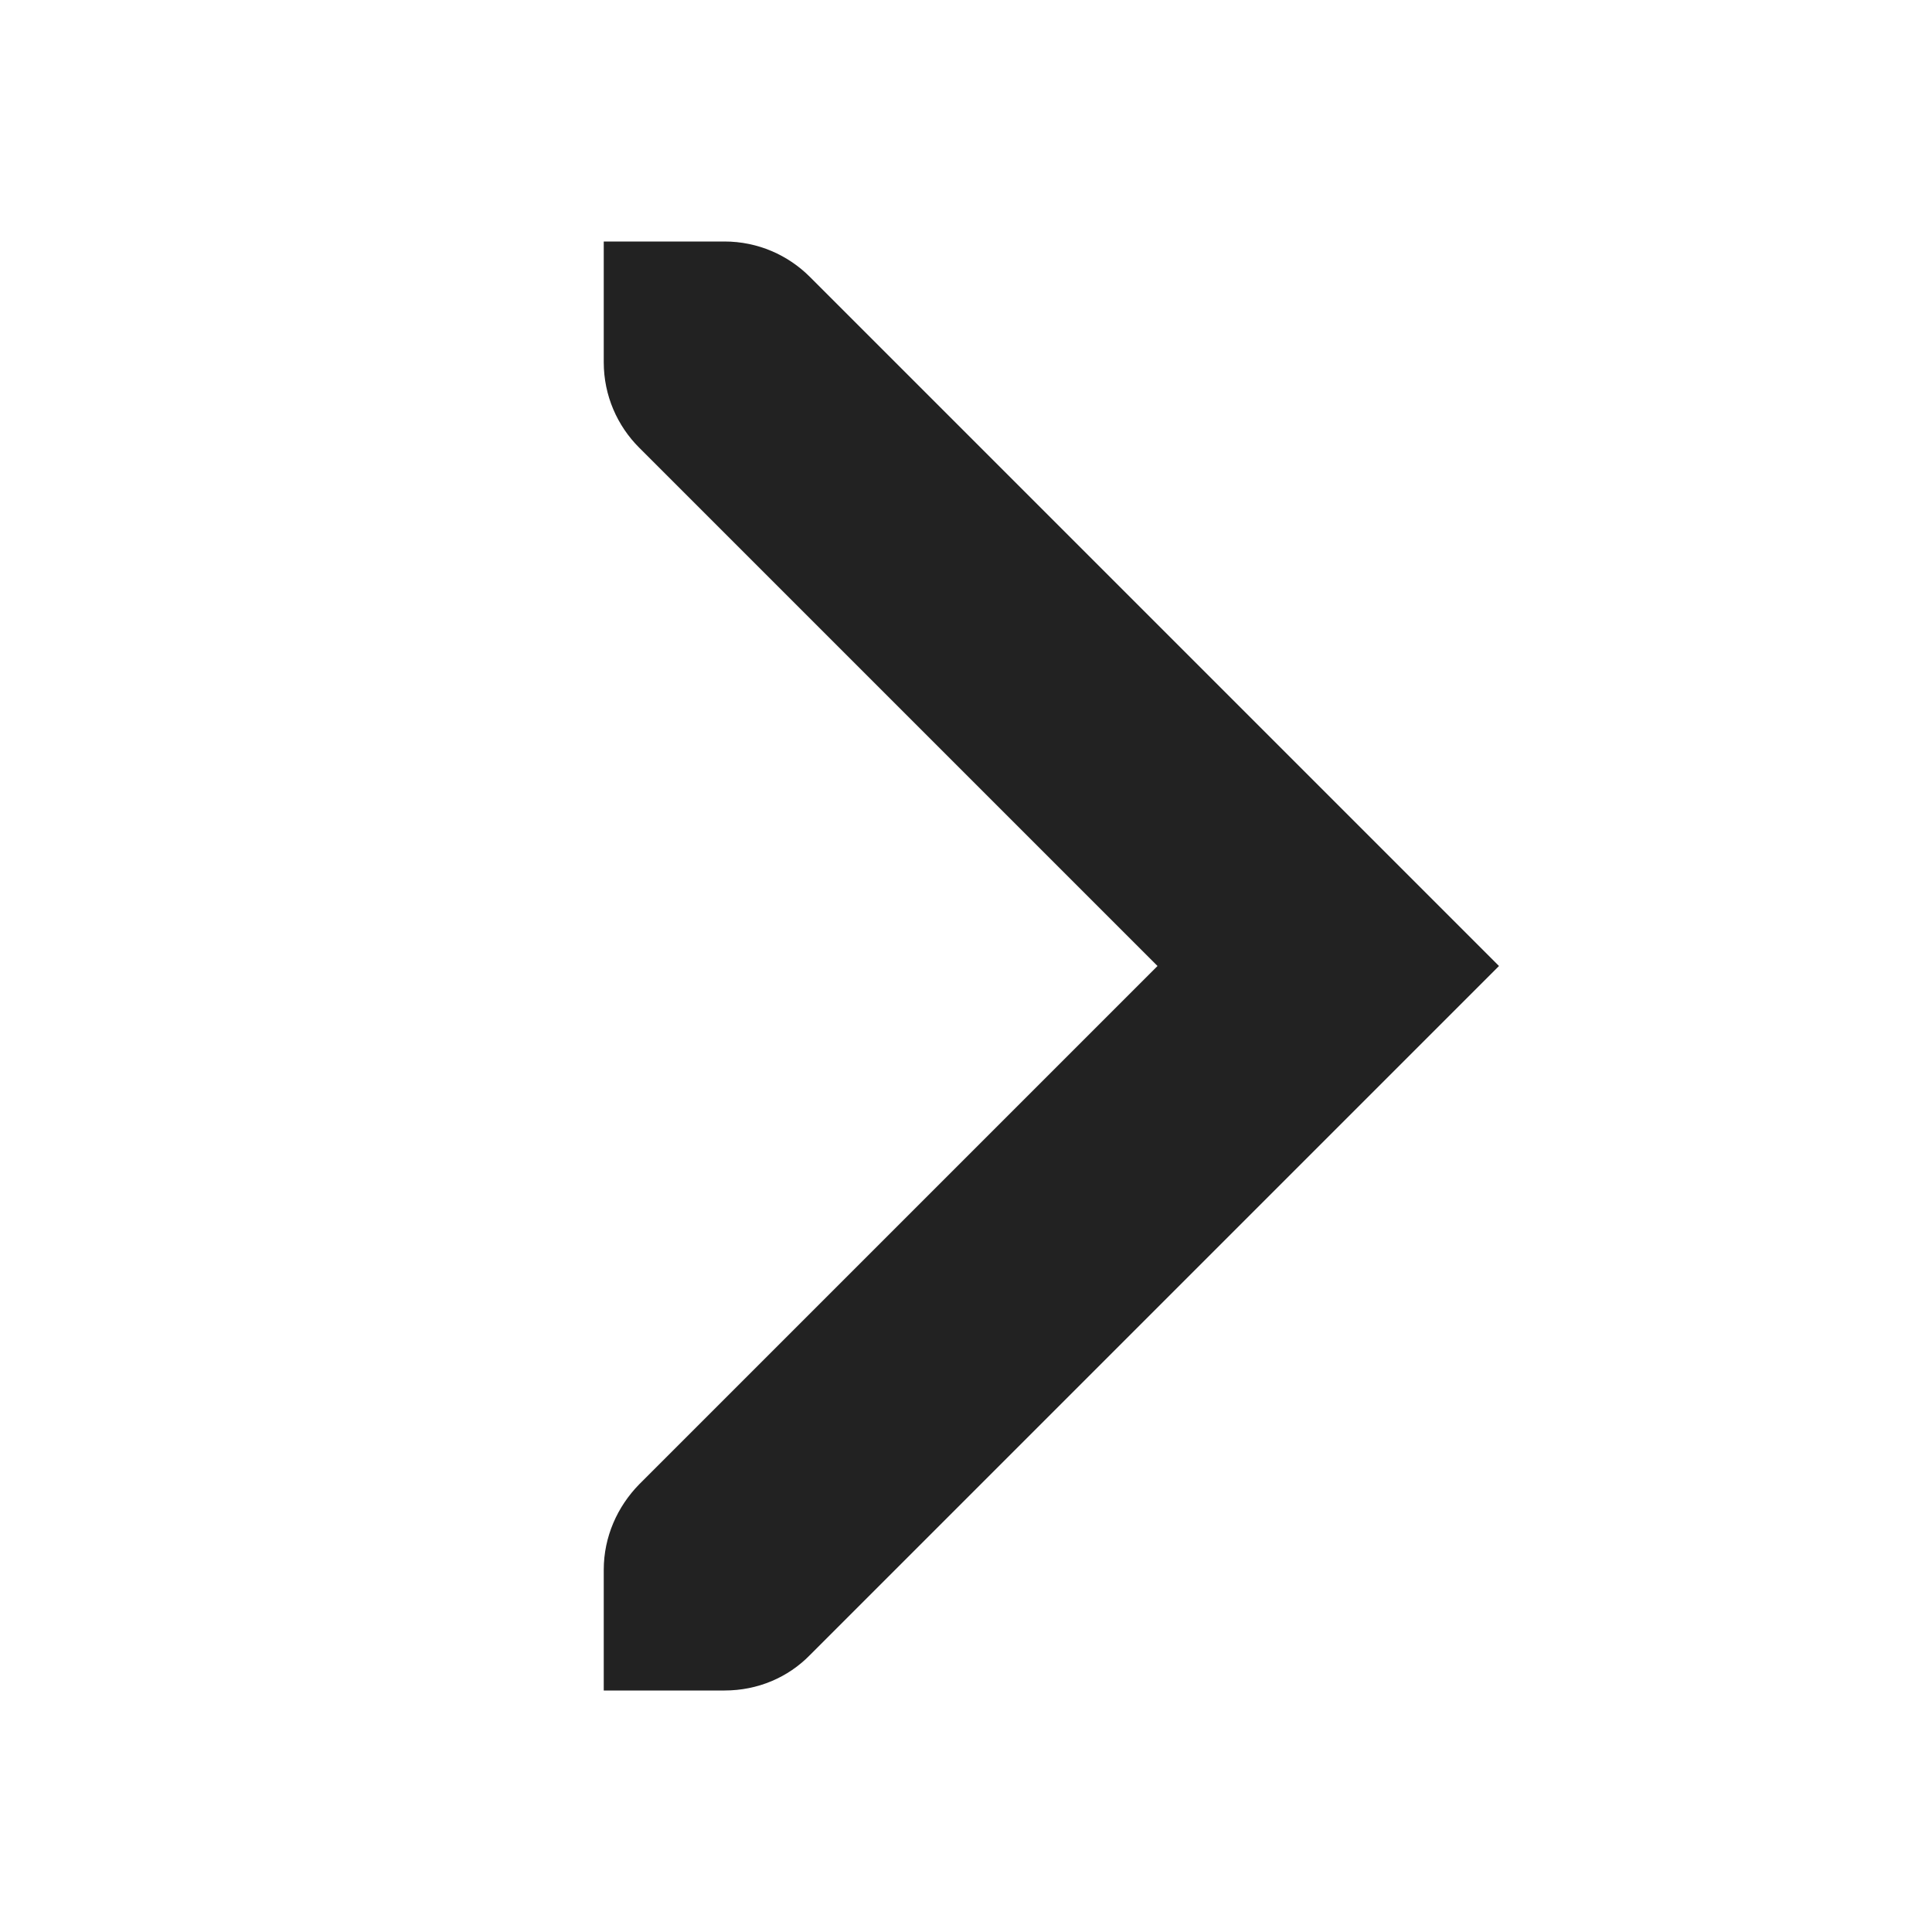
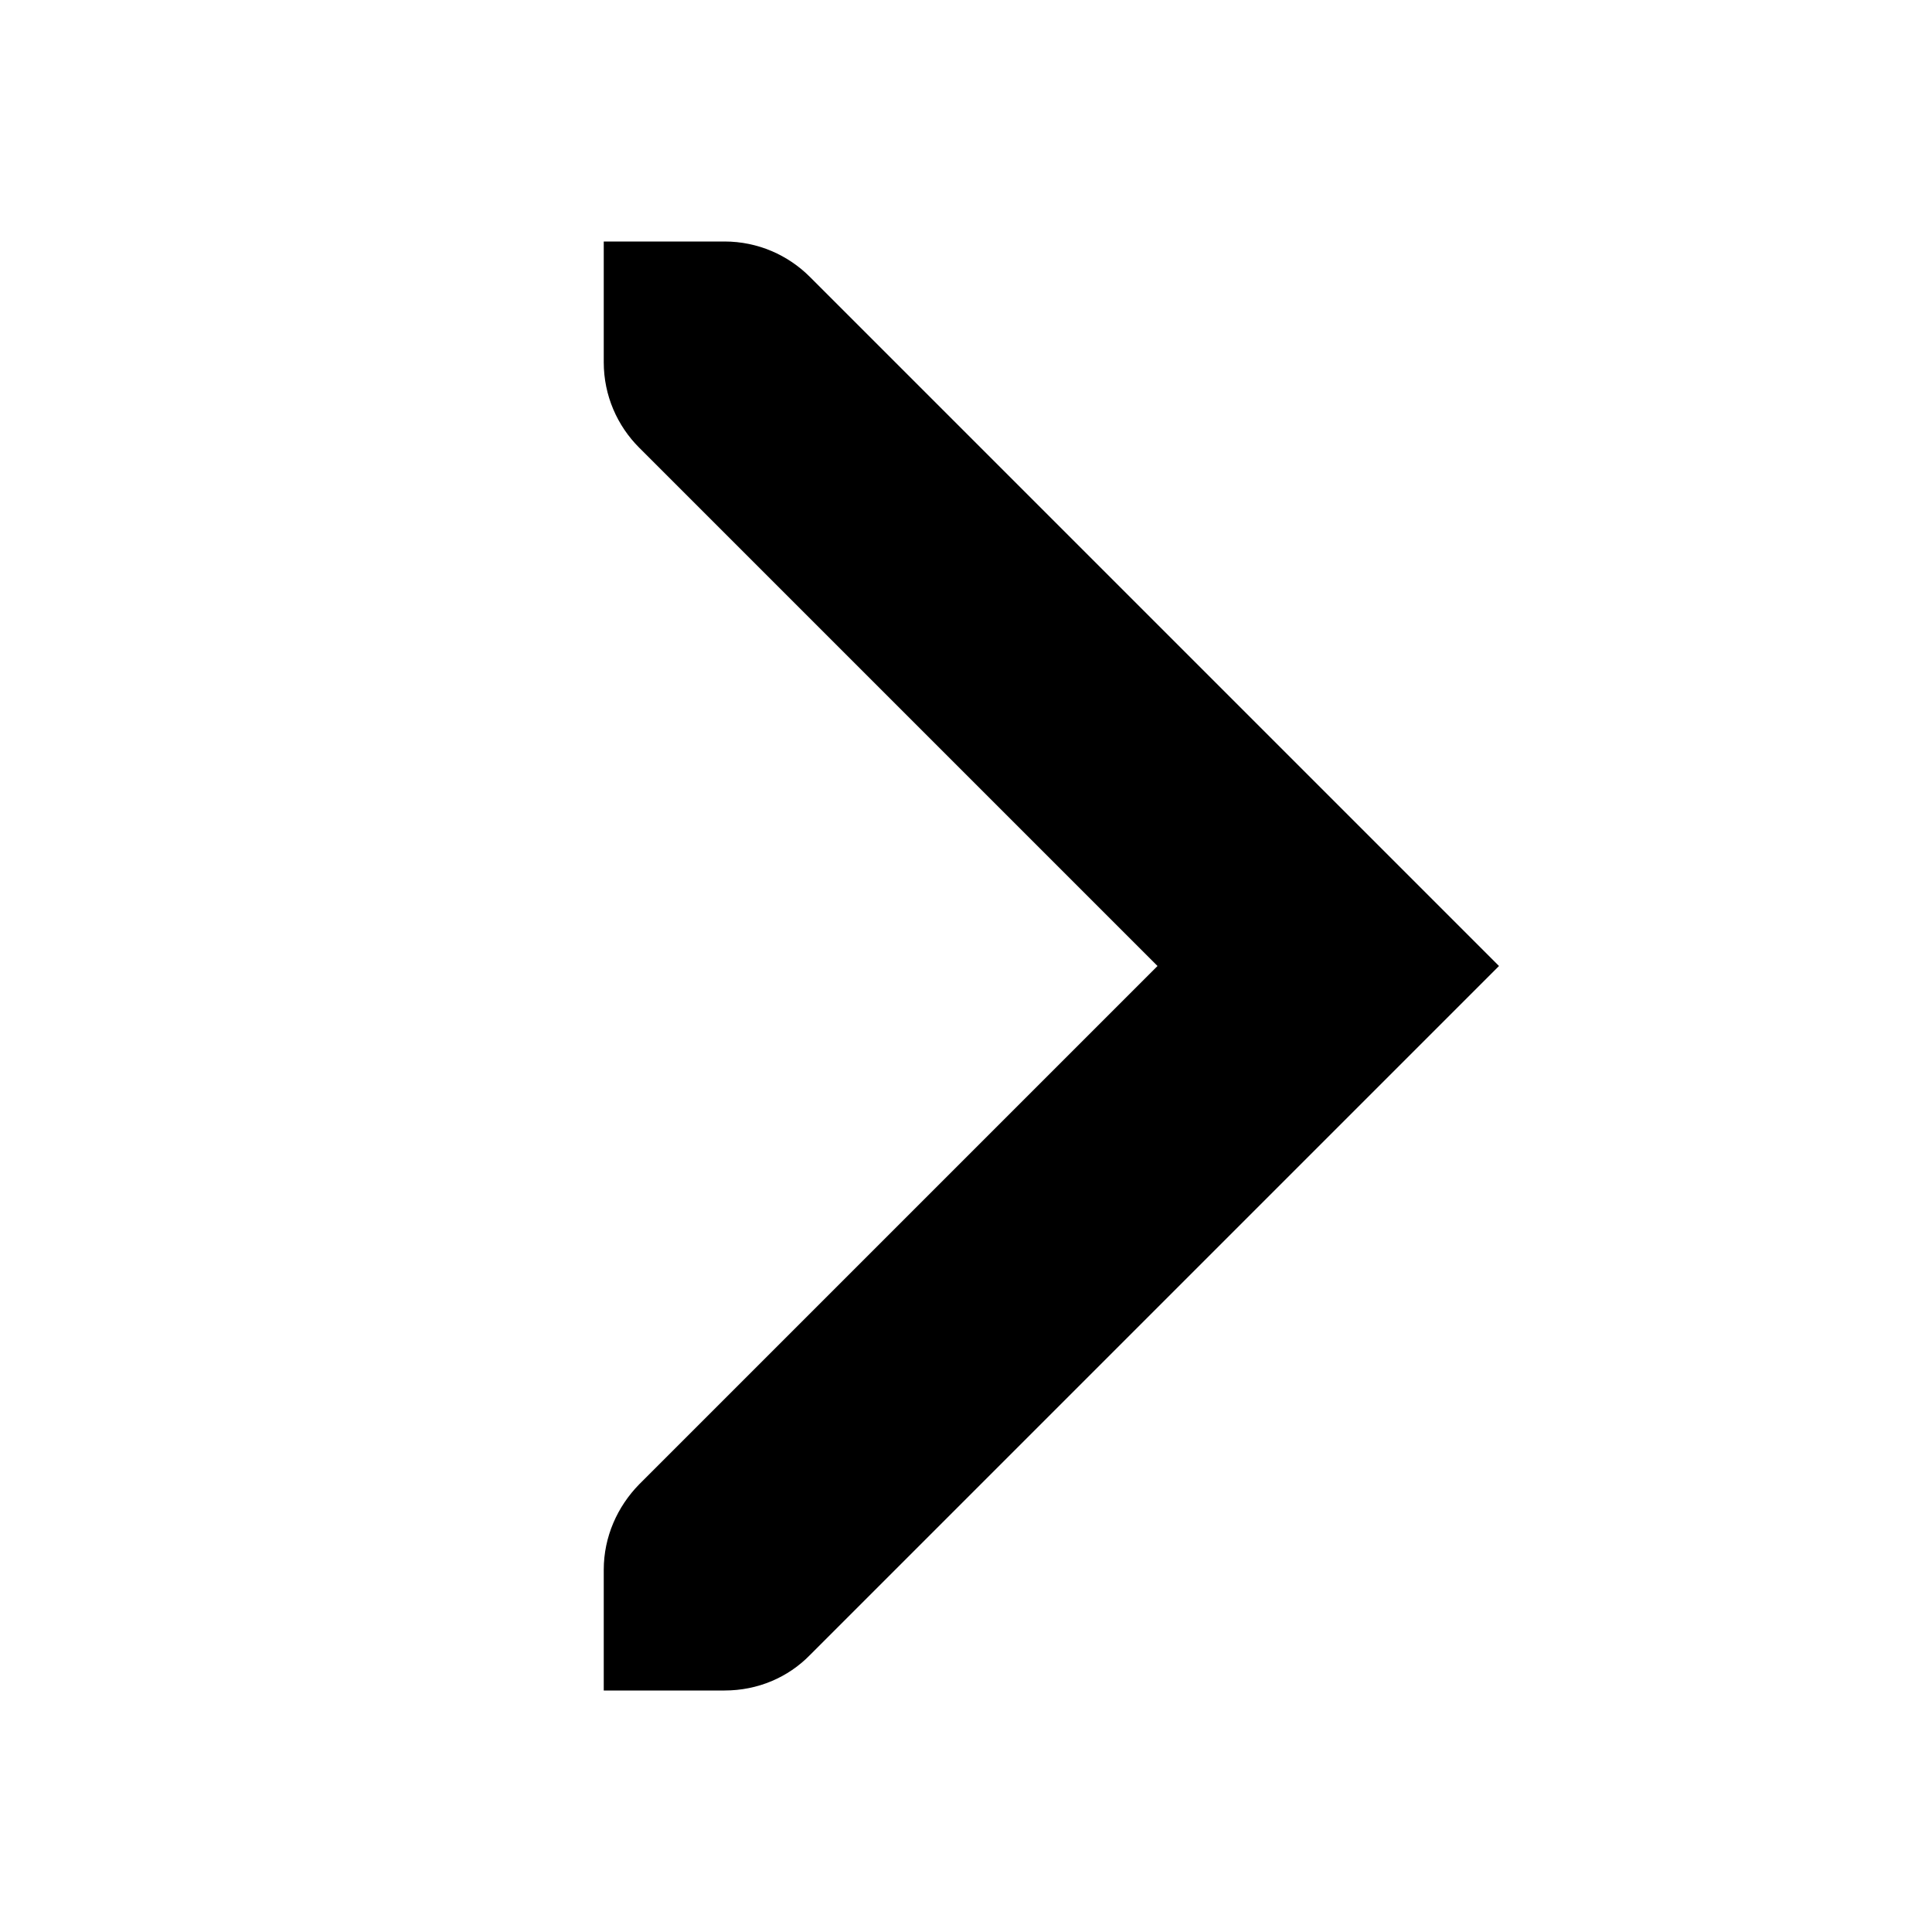
<svg xmlns="http://www.w3.org/2000/svg" height="16px" viewBox="0 0 16 16" width="16px">
-   <path d="m 5 2 v 1 c 0 0.277 0.113 0.527 0.293 0.707 l 4.293 4.293 l -4.293 4.293 c -0.18 0.184 -0.293 0.434 -0.293 0.707 v 1 h 1 c 0.277 0 0.527 -0.109 0.707 -0.293 l 5.707 -5.707 l -5.707 -5.707 c -0.18 -0.18 -0.43 -0.293 -0.707 -0.293 z m 0 0" fill="#222222" />
+   <path d="m 5 2 v 1 c 0 0.277 0.113 0.527 0.293 0.707 l 4.293 4.293 l -4.293 4.293 c -0.18 0.184 -0.293 0.434 -0.293 0.707 v 1 h 1 c 0.277 0 0.527 -0.109 0.707 -0.293 l 5.707 -5.707 l -5.707 -5.707 c -0.18 -0.18 -0.43 -0.293 -0.707 -0.293 z m 0 0" />
</svg>
